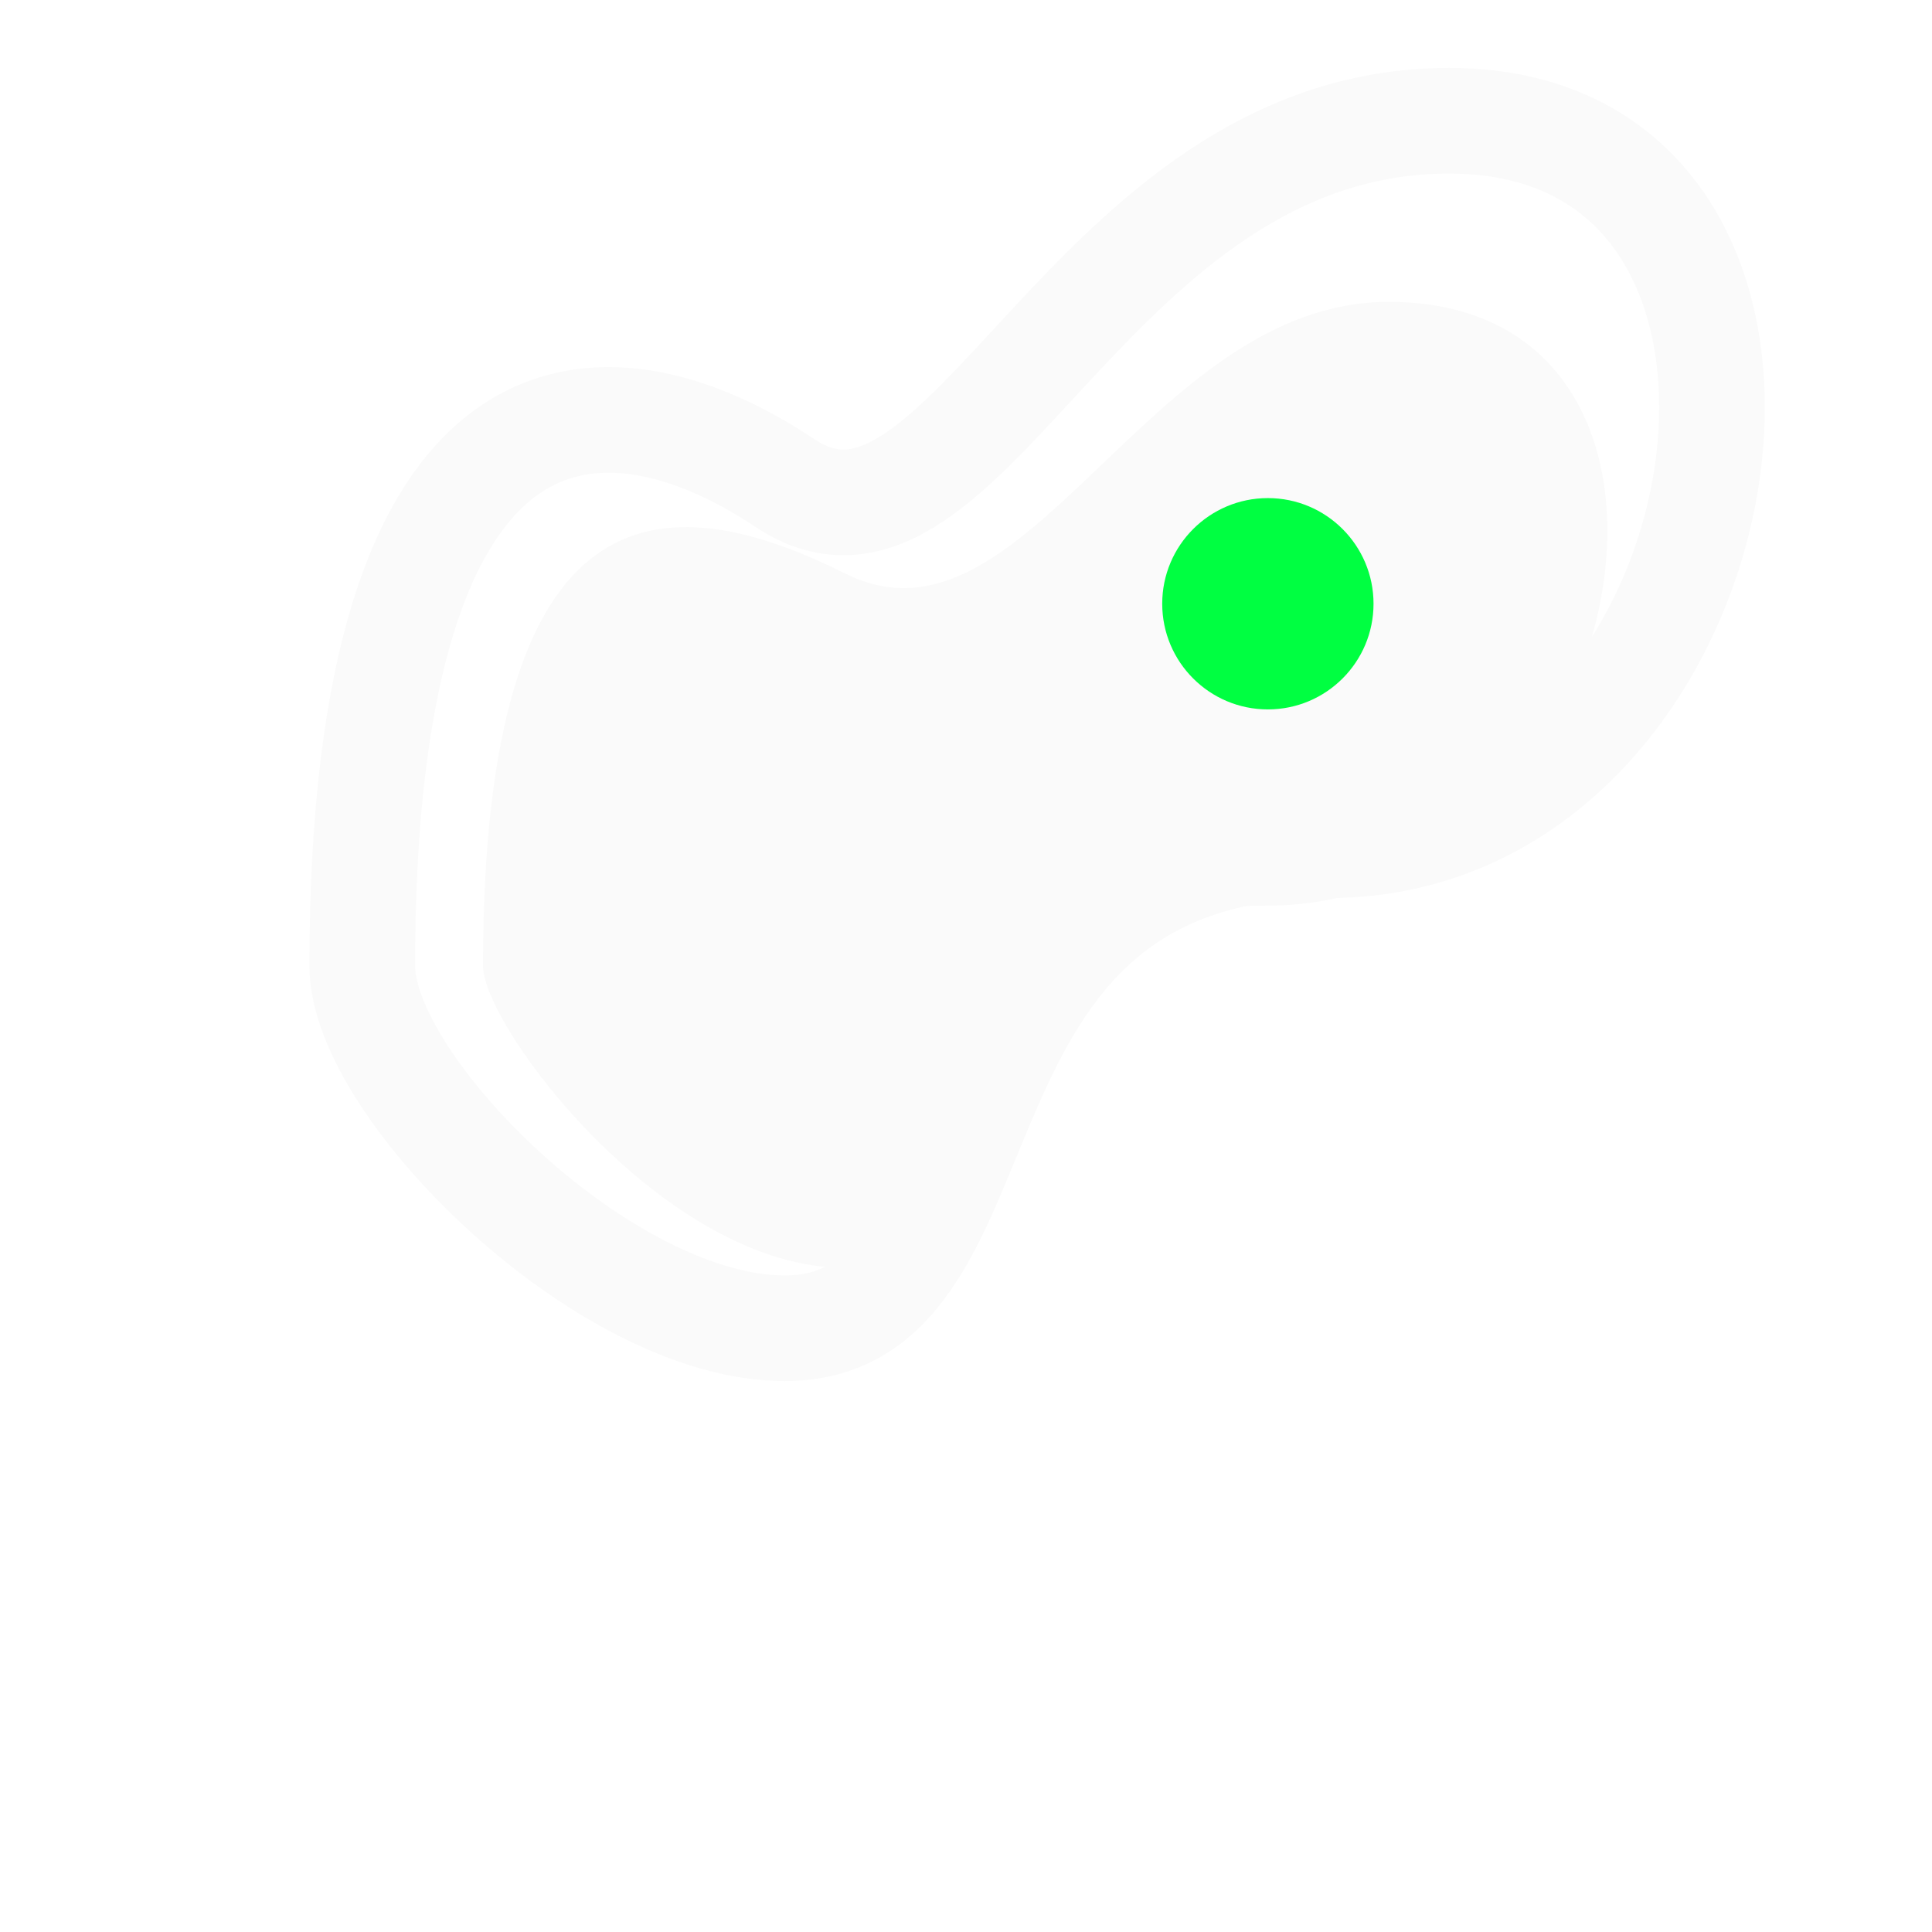
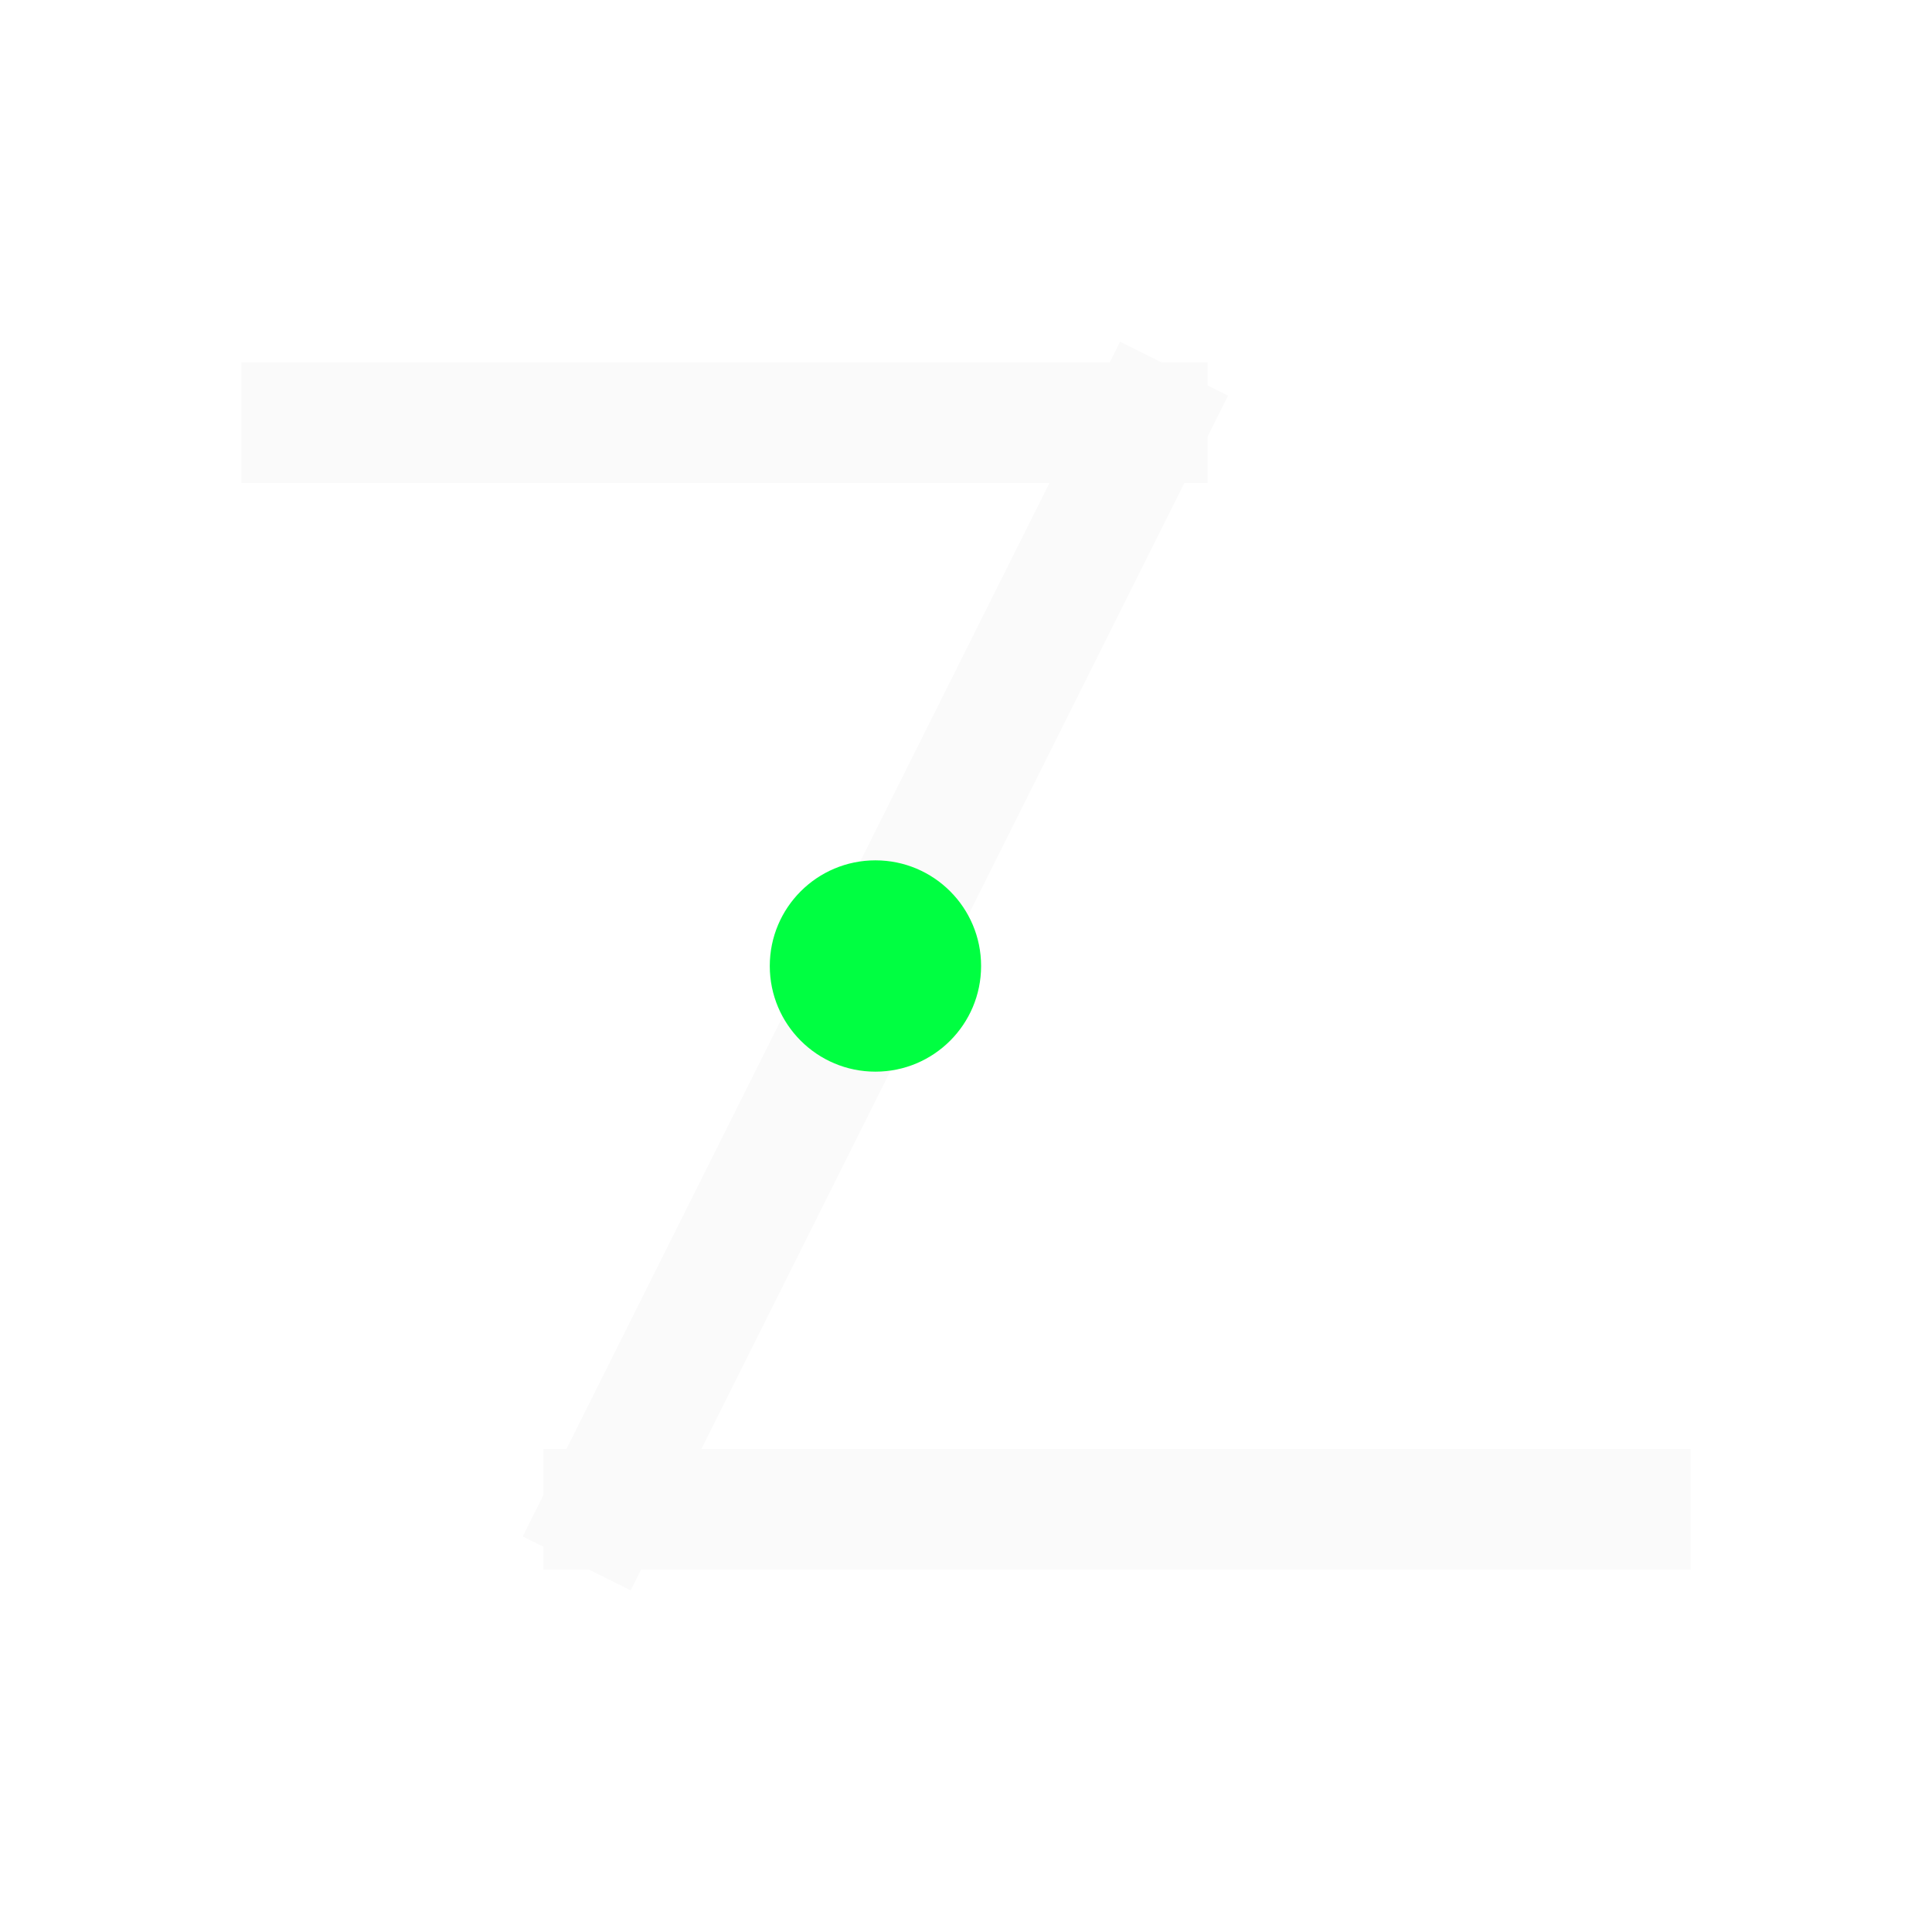
<svg xmlns="http://www.w3.org/2000/svg" viewBox="0 0 64 64" fill="none">
-   <path d="M12 32 C 12 12 20 12 26 16 C 32 20 36 4 48 4 C 62 4 58 28 44 28 C 30 28 34 44 26 44 C 20 44 12 36 12 32 Z" fill="none" stroke="#FAFAFA" stroke-width="3.5" stroke-linecap="round" />
-   <path d="M16 32 C 16 16 22 16 28 19 C 34 22 38 10 46 10 C 58 10 54 30 42 30 C 30 30 34 42 28 42 C 22 42 16 34 16 32 Z" fill="#FAFAFA" />
-   <circle cx="42" cy="20" r="3.5" fill="#00FF41" />
+   <line x1="10" y1="14" x2="38" y2="14" stroke="#FAFAFA" stroke-width="4" stroke-linecap="square" />
+   <line x1="38" y1="14" x2="20" y2="50" stroke="#FAFAFA" stroke-width="4" stroke-linecap="square" />
+   <line x1="20" y1="50" x2="54" y2="50" stroke="#FAFAFA" stroke-width="4" stroke-linecap="square" />
+   <circle cx="29" cy="32" r="3.5" fill="#00FF41" />
</svg>
